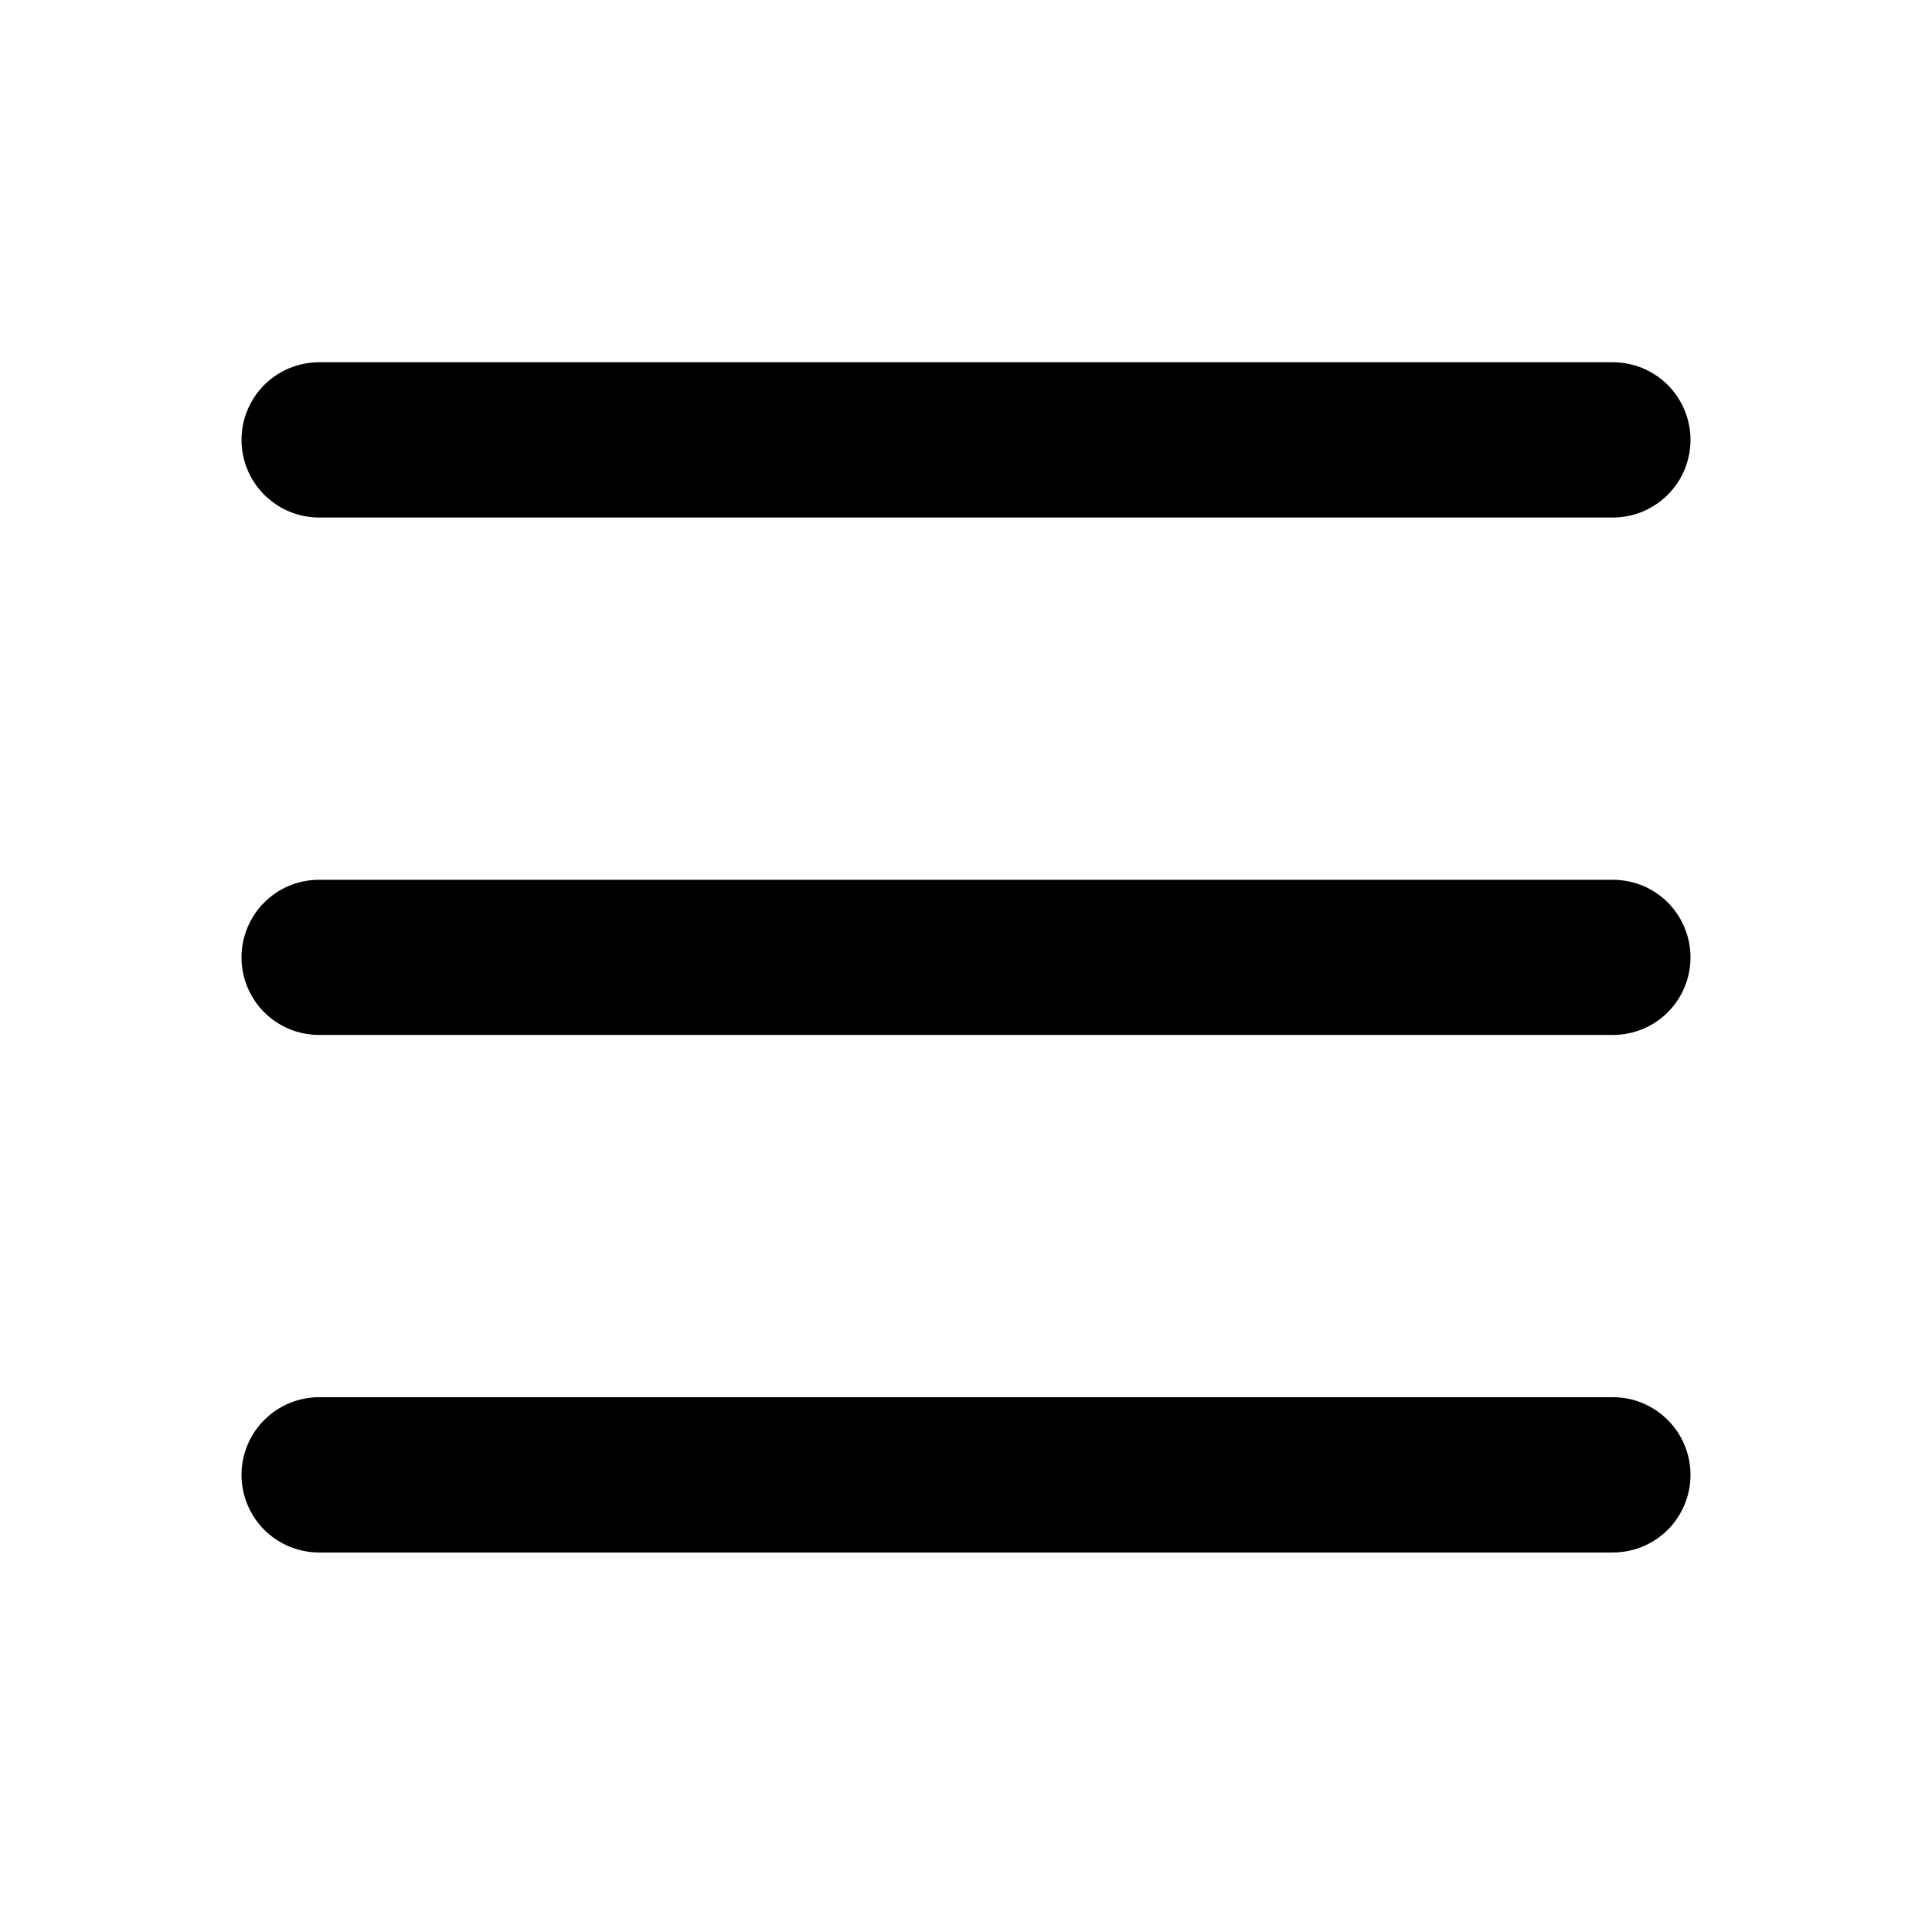
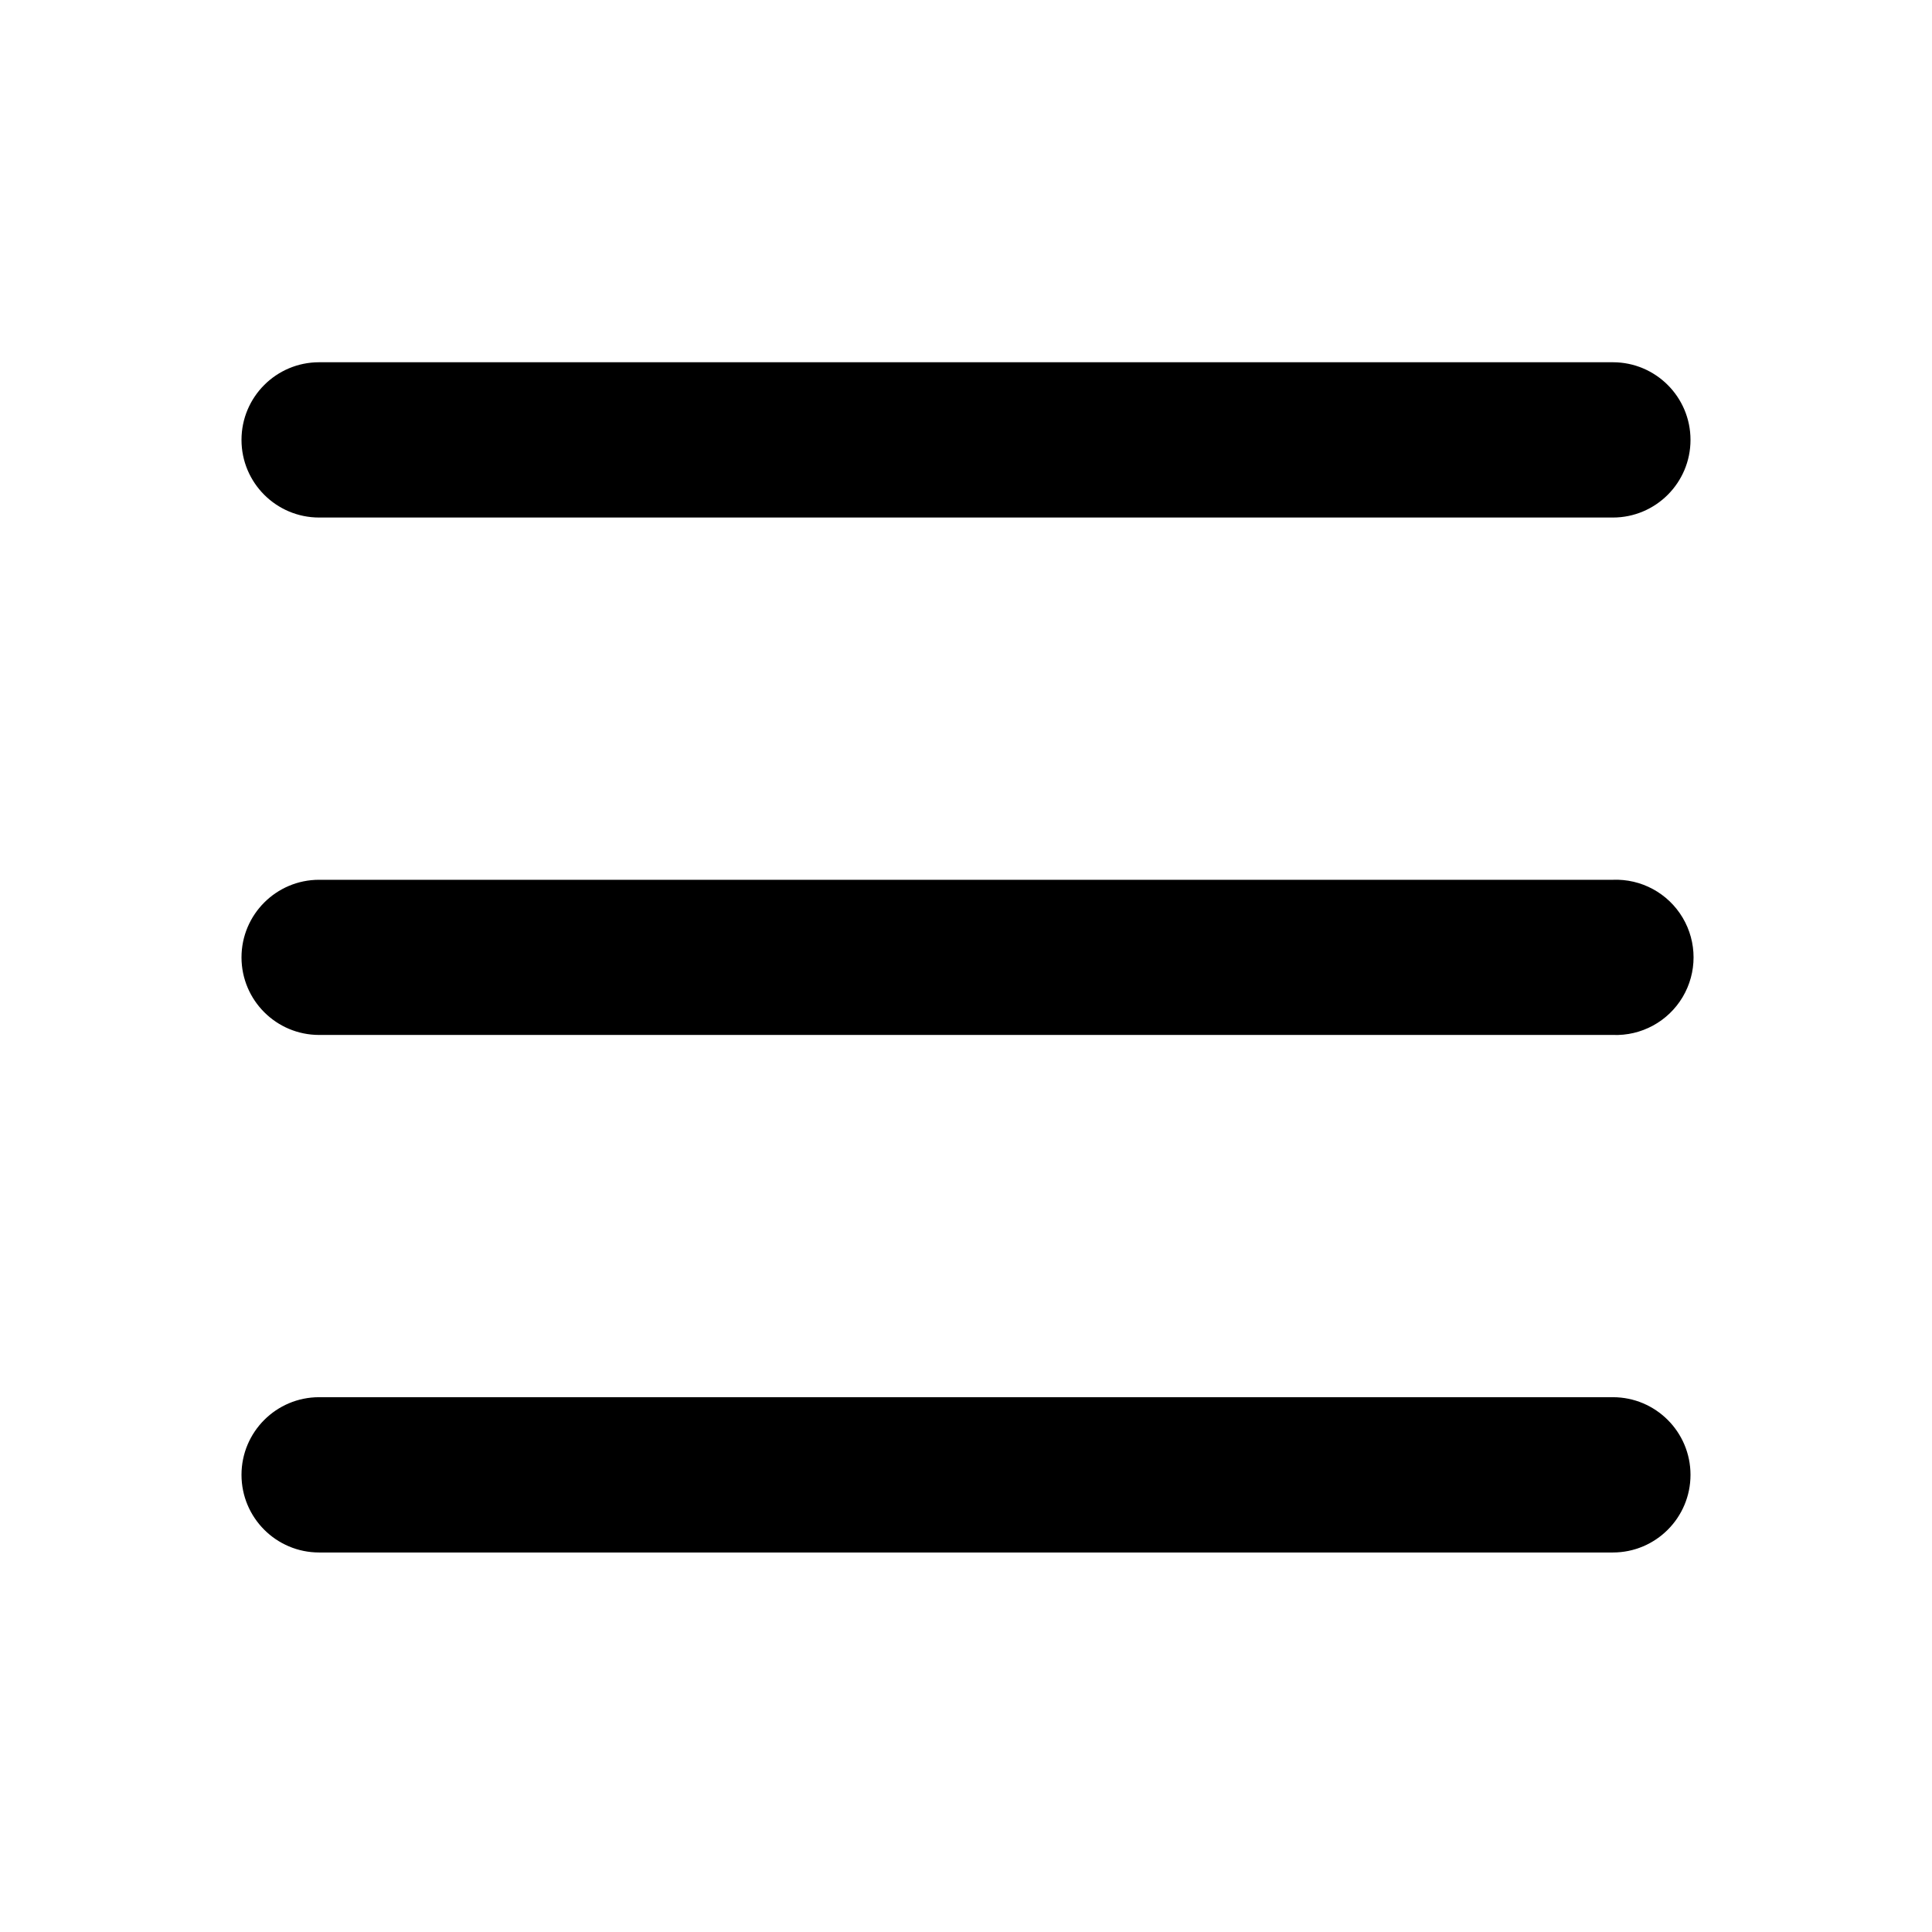
- <svg xmlns="http://www.w3.org/2000/svg" width="16" height="16" viewBox="0 0 16 16" fill="none">
-   <path fill-rule="evenodd" clip-rule="evenodd" d="M2 3.643C2 3.472 2.068 3.309 2.188 3.188C2.309 3.068 2.472 3 2.643 3H13.357C13.442 3 13.525 3.017 13.603 3.049C13.681 3.081 13.752 3.129 13.812 3.188C13.871 3.248 13.919 3.319 13.951 3.397C13.983 3.475 14 3.558 14 3.643C14 3.727 13.983 3.811 13.951 3.889C13.919 3.967 13.871 4.038 13.812 4.097C13.752 4.157 13.681 4.204 13.603 4.237C13.525 4.269 13.442 4.286 13.357 4.286H2.643C2.472 4.286 2.309 4.218 2.188 4.097C2.068 3.977 2 3.813 2 3.643V3.643ZM2 7.929C2 7.758 2.068 7.595 2.188 7.474C2.309 7.353 2.472 7.286 2.643 7.286H13.357C13.528 7.286 13.691 7.353 13.812 7.474C13.932 7.595 14 7.758 14 7.929C14 8.099 13.932 8.263 13.812 8.383C13.691 8.504 13.528 8.571 13.357 8.571H2.643C2.472 8.571 2.309 8.504 2.188 8.383C2.068 8.263 2 8.099 2 7.929V7.929ZM2.643 11.571C2.472 11.571 2.309 11.639 2.188 11.76C2.068 11.88 2 12.044 2 12.214C2 12.385 2.068 12.548 2.188 12.669C2.309 12.789 2.472 12.857 2.643 12.857H13.357C13.528 12.857 13.691 12.789 13.812 12.669C13.932 12.548 14 12.385 14 12.214C14 12.044 13.932 11.88 13.812 11.76C13.691 11.639 13.528 11.571 13.357 11.571H2.643Z" fill="black" />
+ <svg xmlns="http://www.w3.org/2000/svg" width="16" height="16" viewBox="0 0 16 16">
+   <path d="M2 3.643A.643.643 0 0 1 2.643 3h10.714a.643.643 0 1 1 0 1.286H2.643A.643.643 0 0 1 2 3.643Zm0 4.286a.643.643 0 0 1 .643-.643h10.714a.643.643 0 1 1 0 1.285H2.643A.643.643 0 0 1 2 7.93Zm.643 3.642a.643.643 0 0 0 0 1.286h10.714a.643.643 0 1 0 0-1.286H2.643Z" />
</svg>
